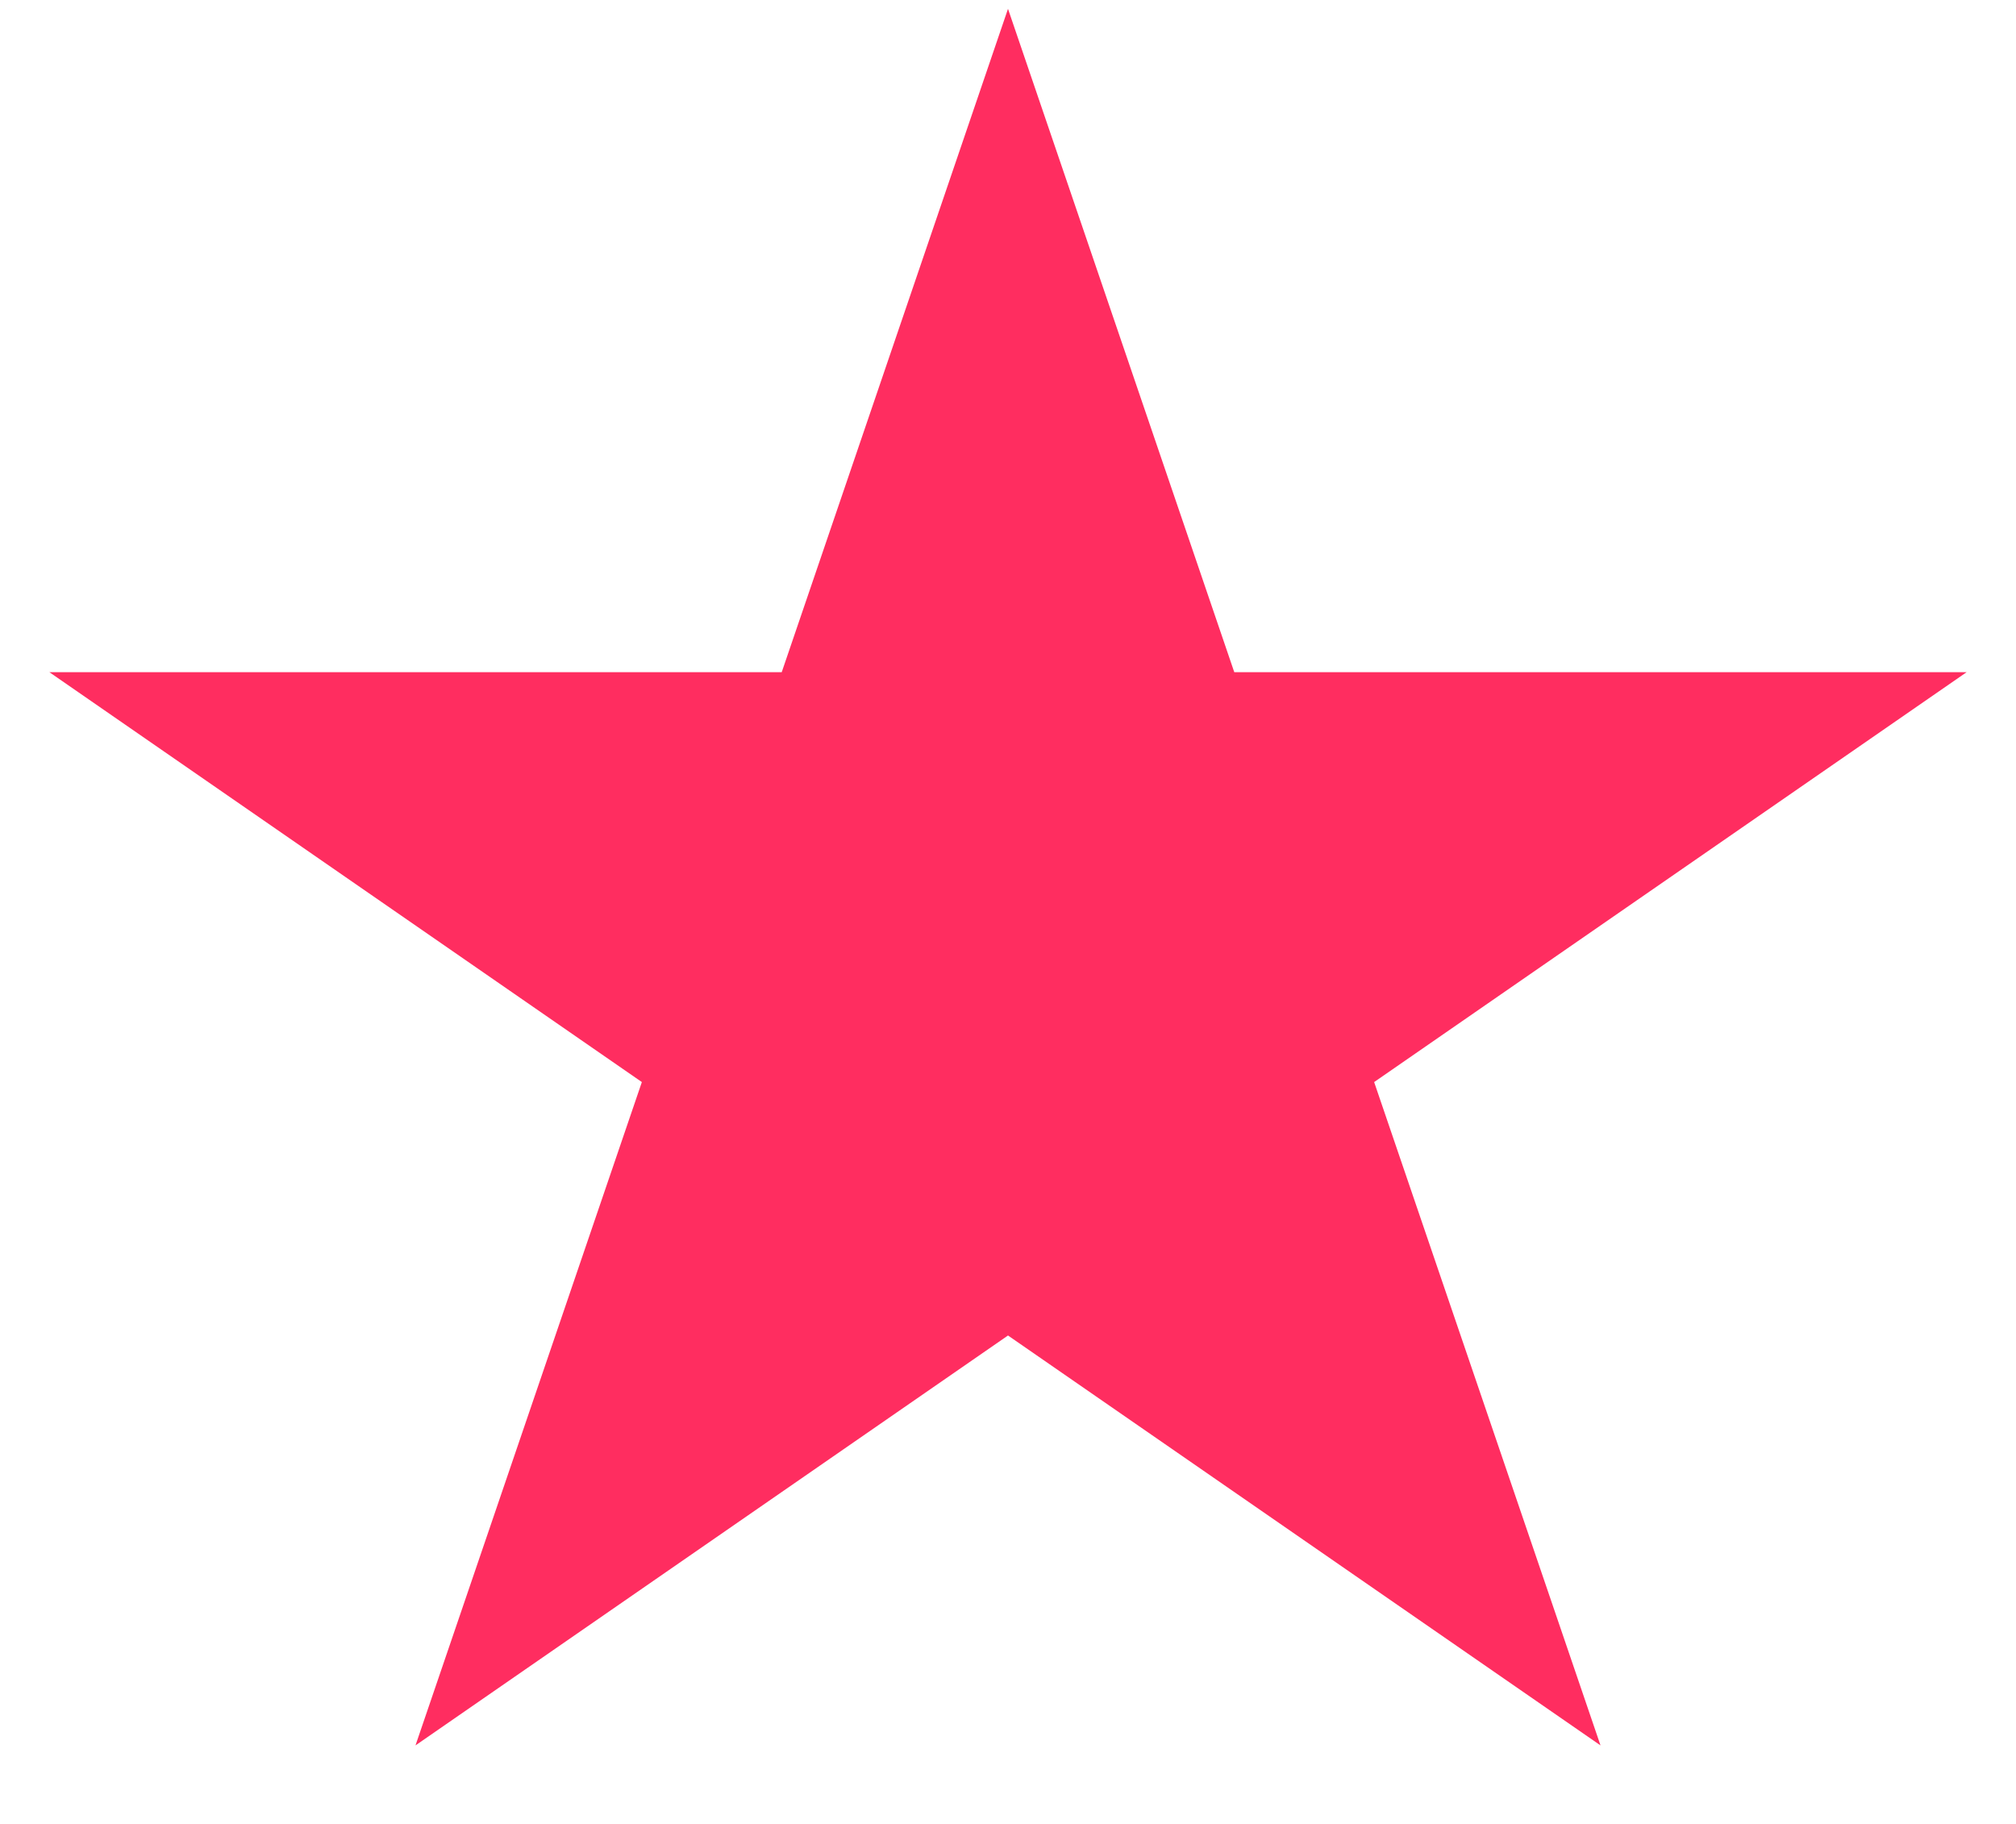
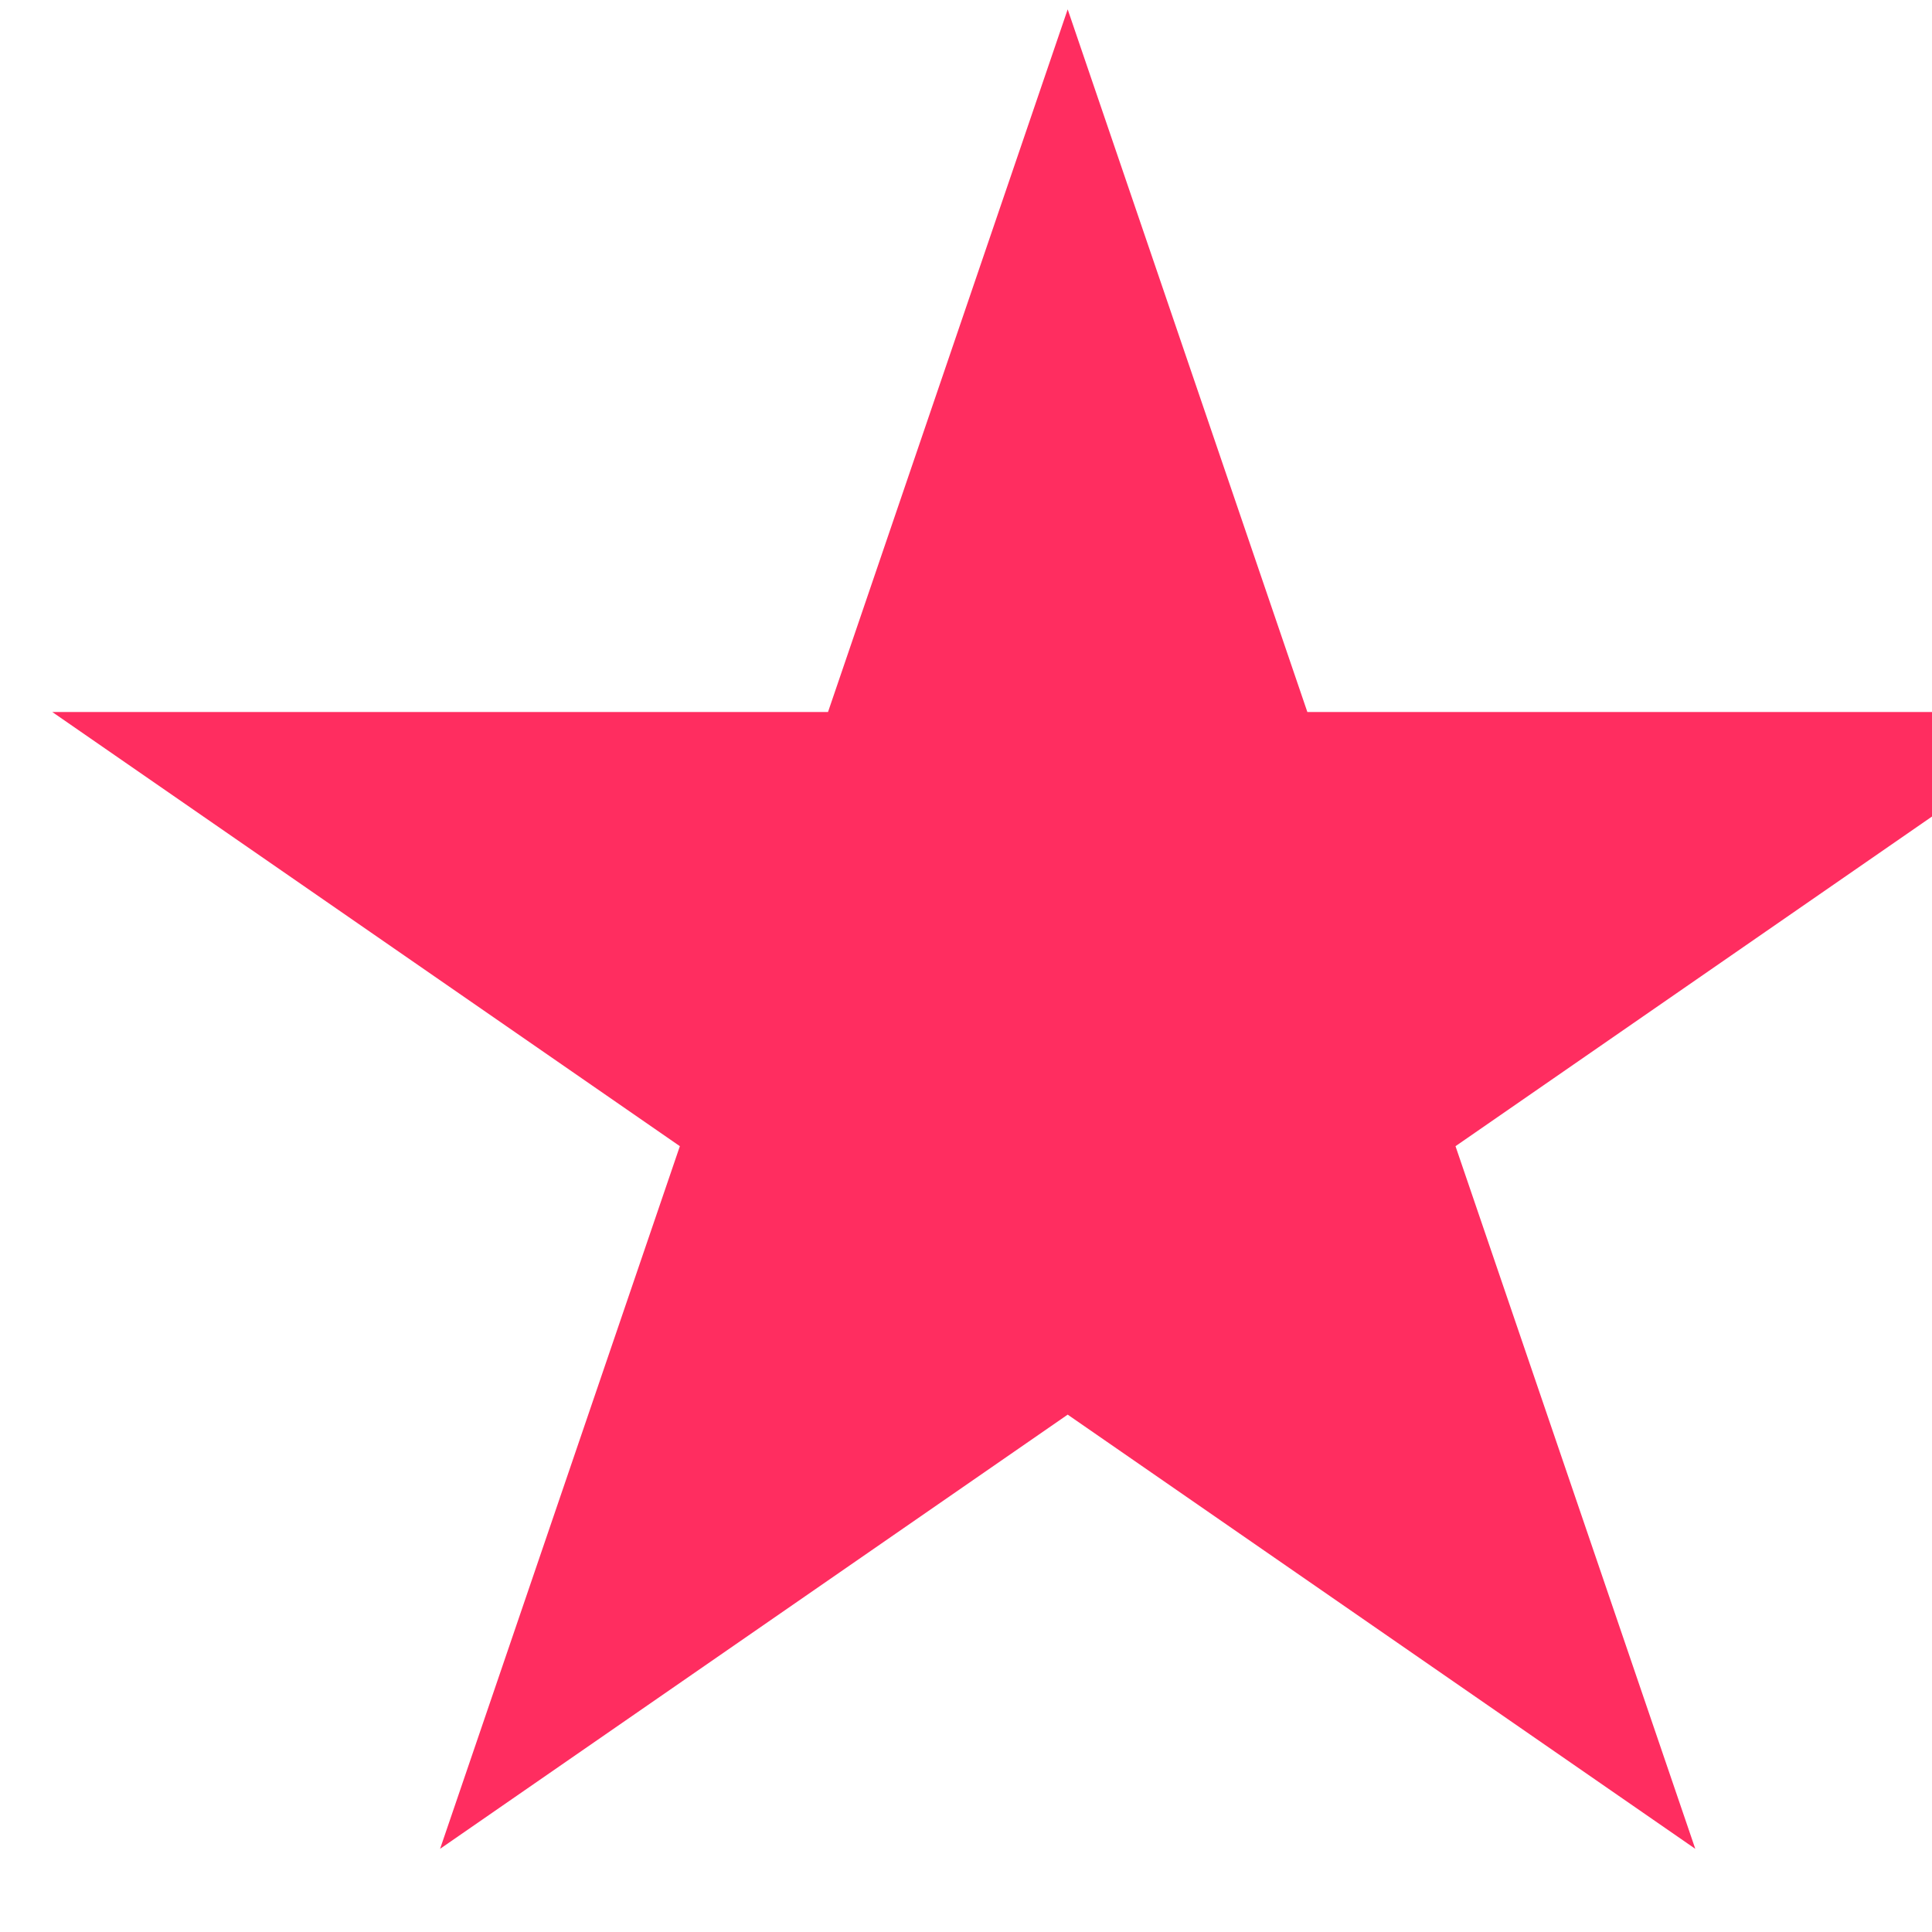
- <svg xmlns="http://www.w3.org/2000/svg" width="21" height="19" viewBox="0 0 21 19" fill="none">
+ <svg xmlns="http://www.w3.org/2000/svg" width="19" height="19" viewBox="0 0 19 19" fill="none">
  <path d="M10.5 0.092L12.857 7.002H20.486L14.314 11.272L16.672 18.182L10.5 13.912L4.328 18.182L6.686 11.272L0.514 7.002H8.143L10.5 0.092Z" fill="#FF2D60" />
</svg>
